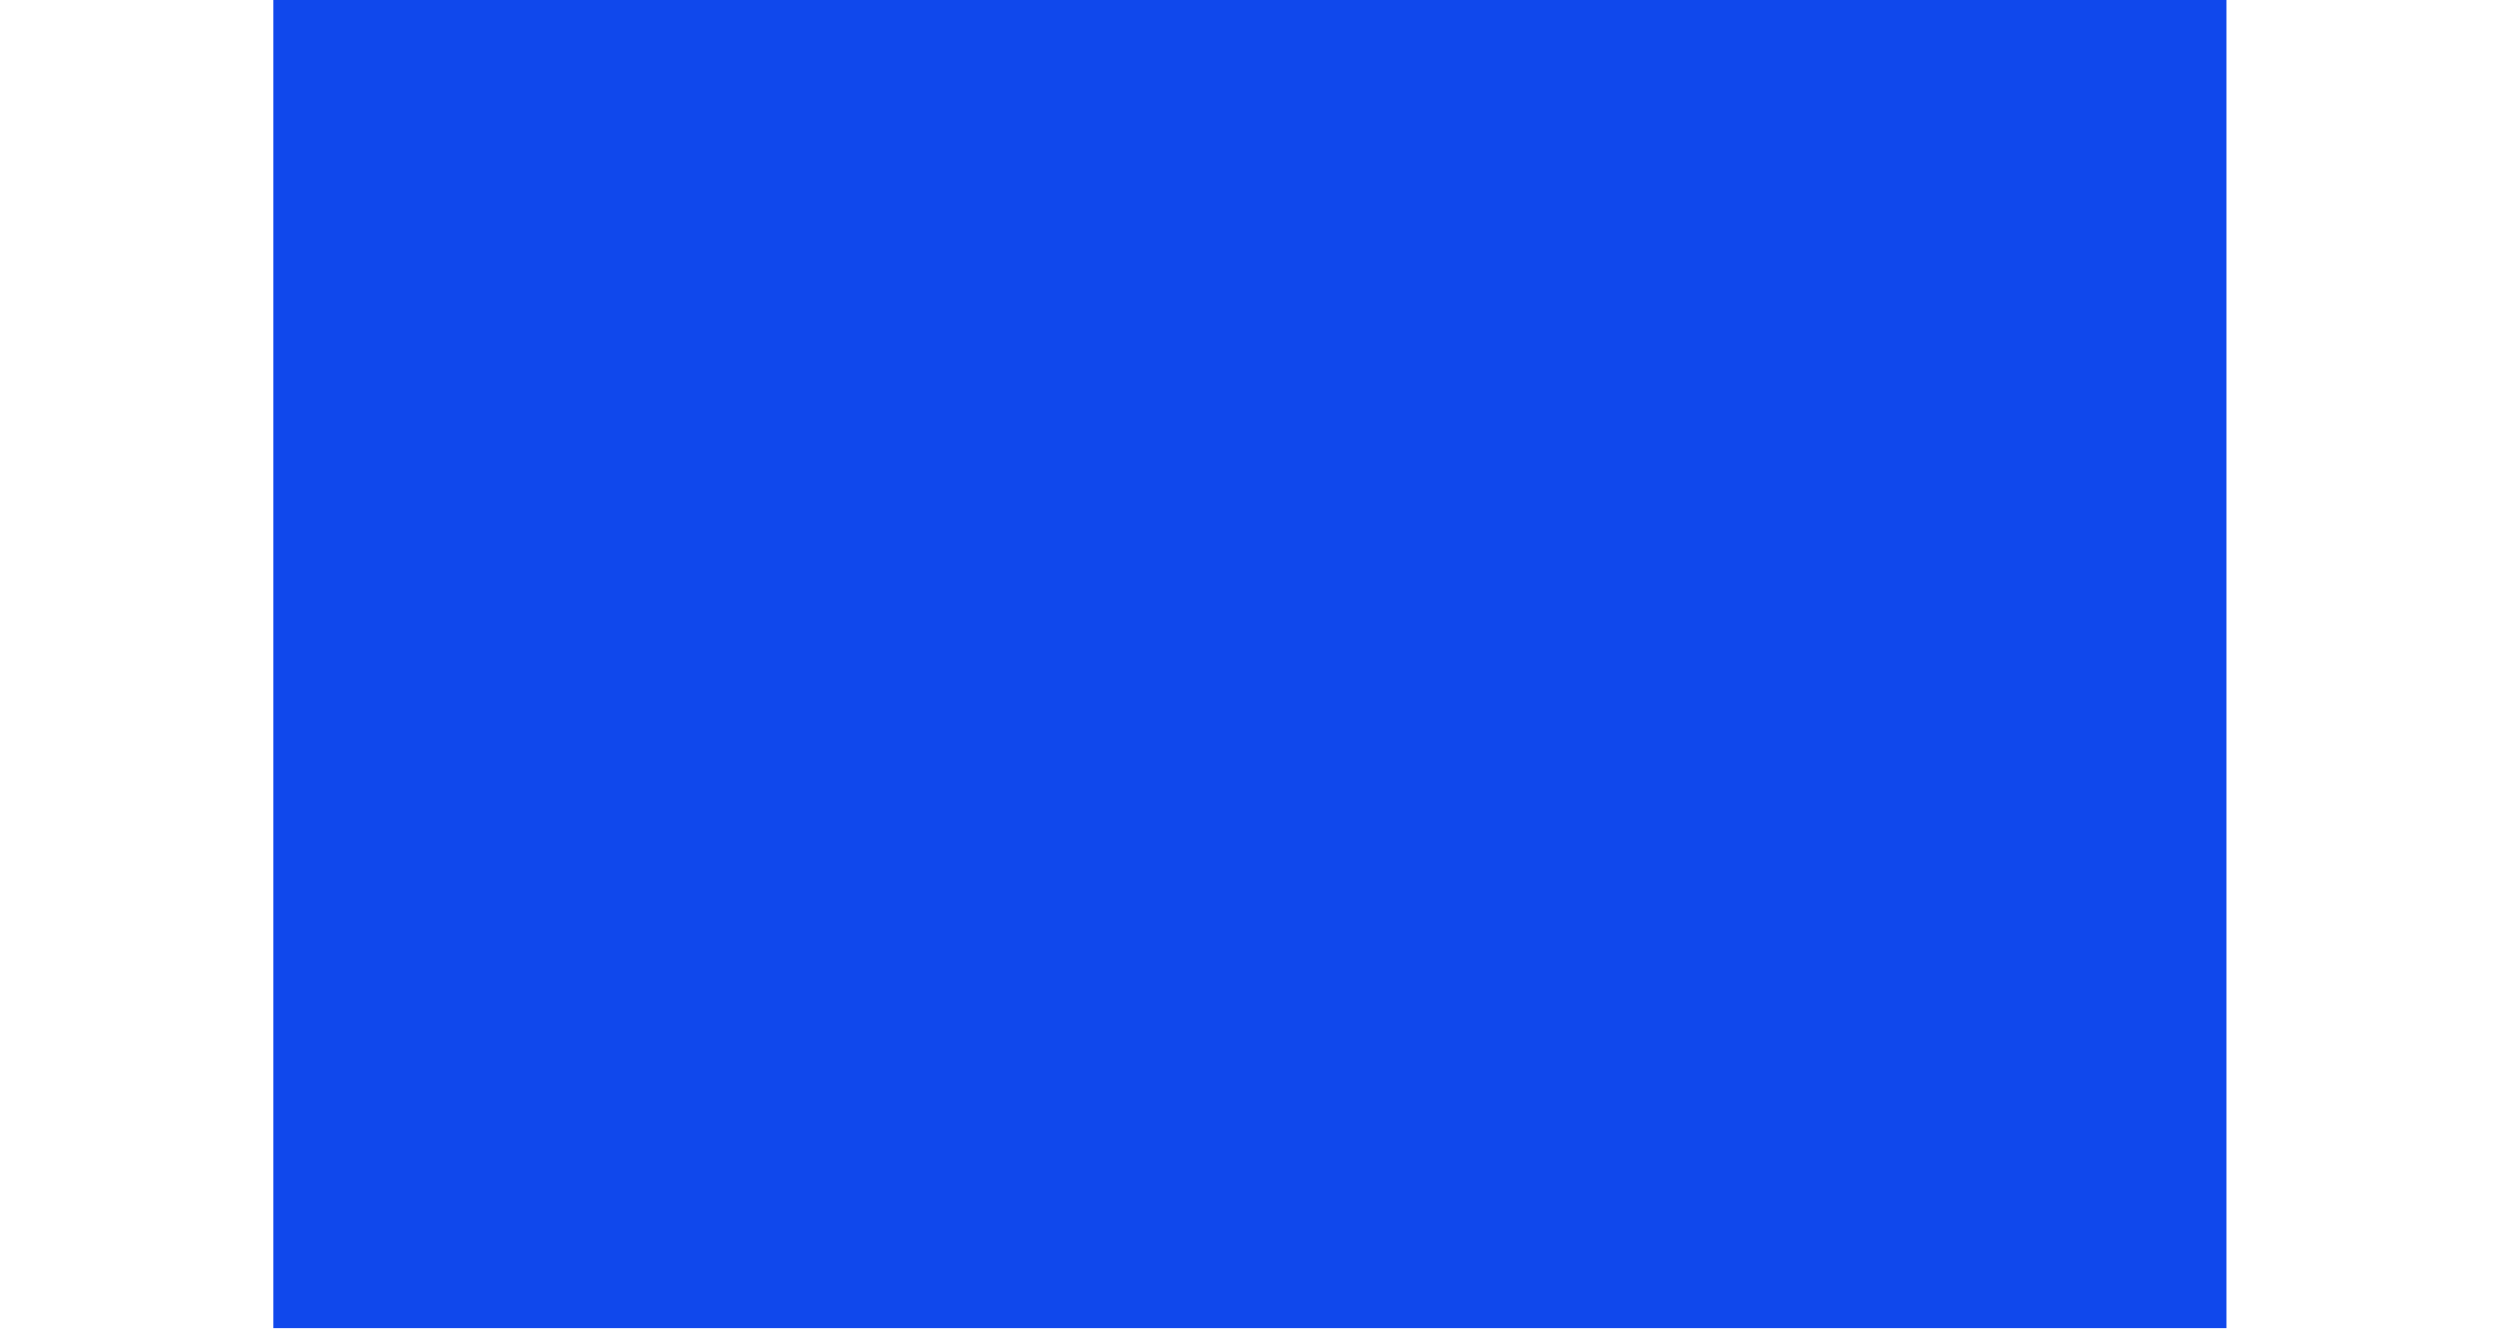
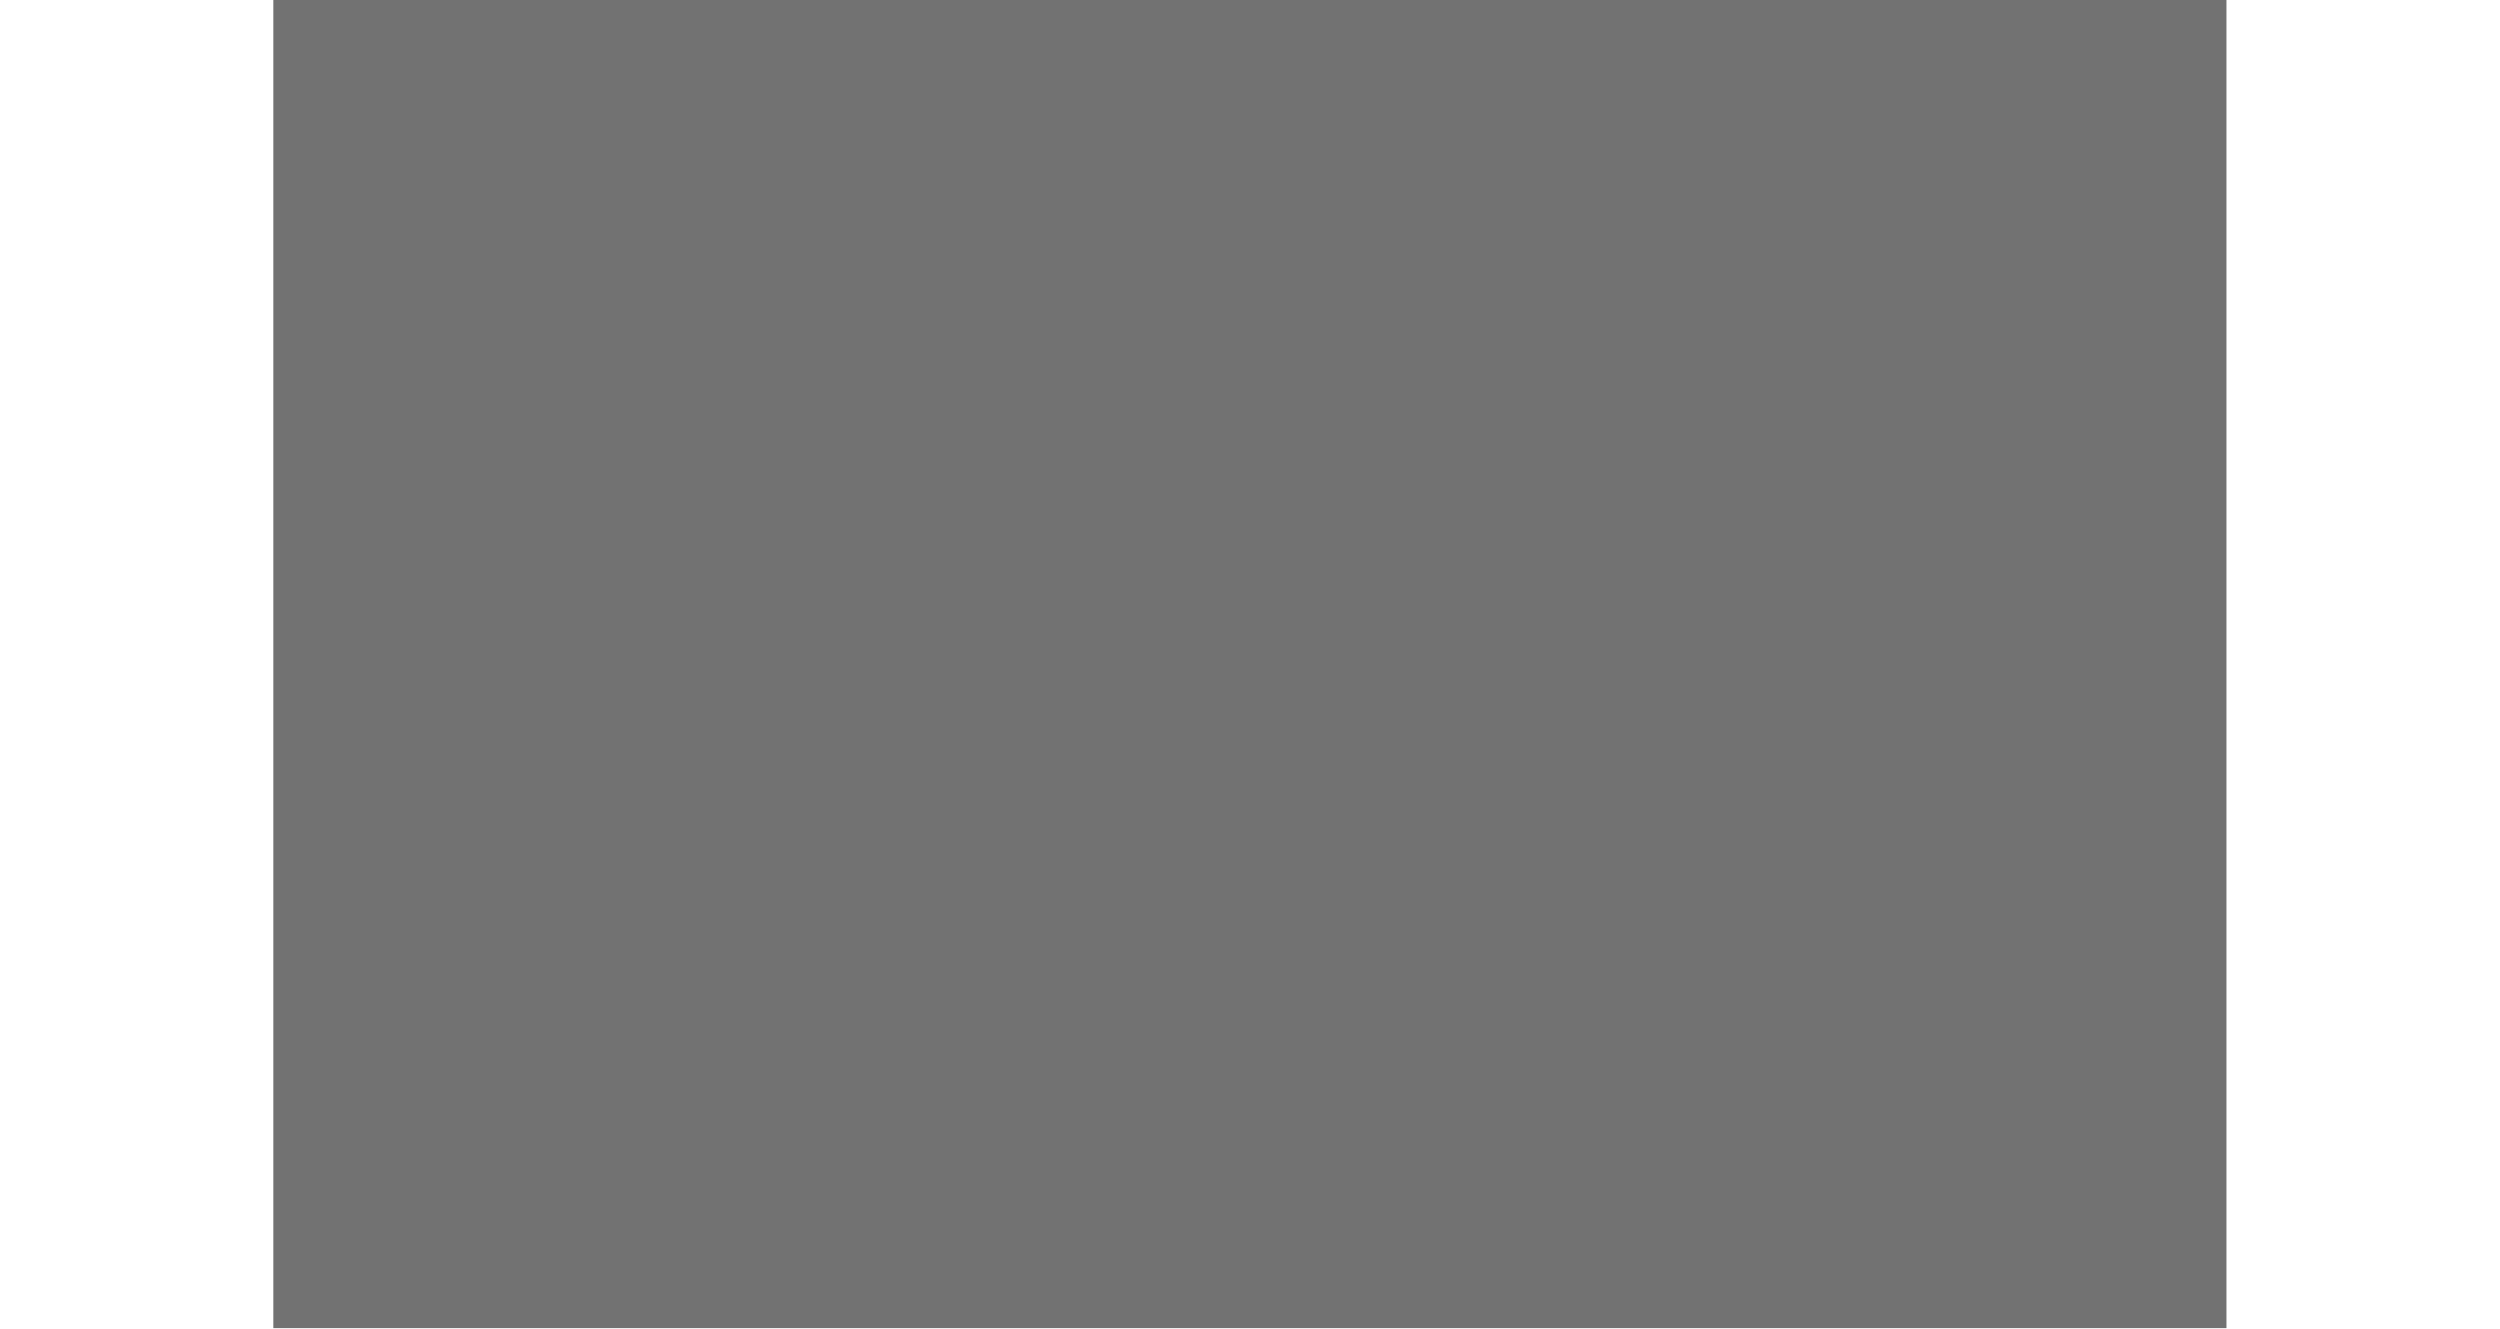
<svg xmlns="http://www.w3.org/2000/svg" width="64" height="34" version="1.1" viewBox="0 0 60 31.875">
  <g transform="translate(-137 -383.49)">
-     <rect x="143.56" y="383.49" width="46.875" height="31.875" fill="#1048ec" />
+     <rect x="143.56" y="383.49" width="46.875" height="31.875" fill="#727272" />
  </g>
</svg>
